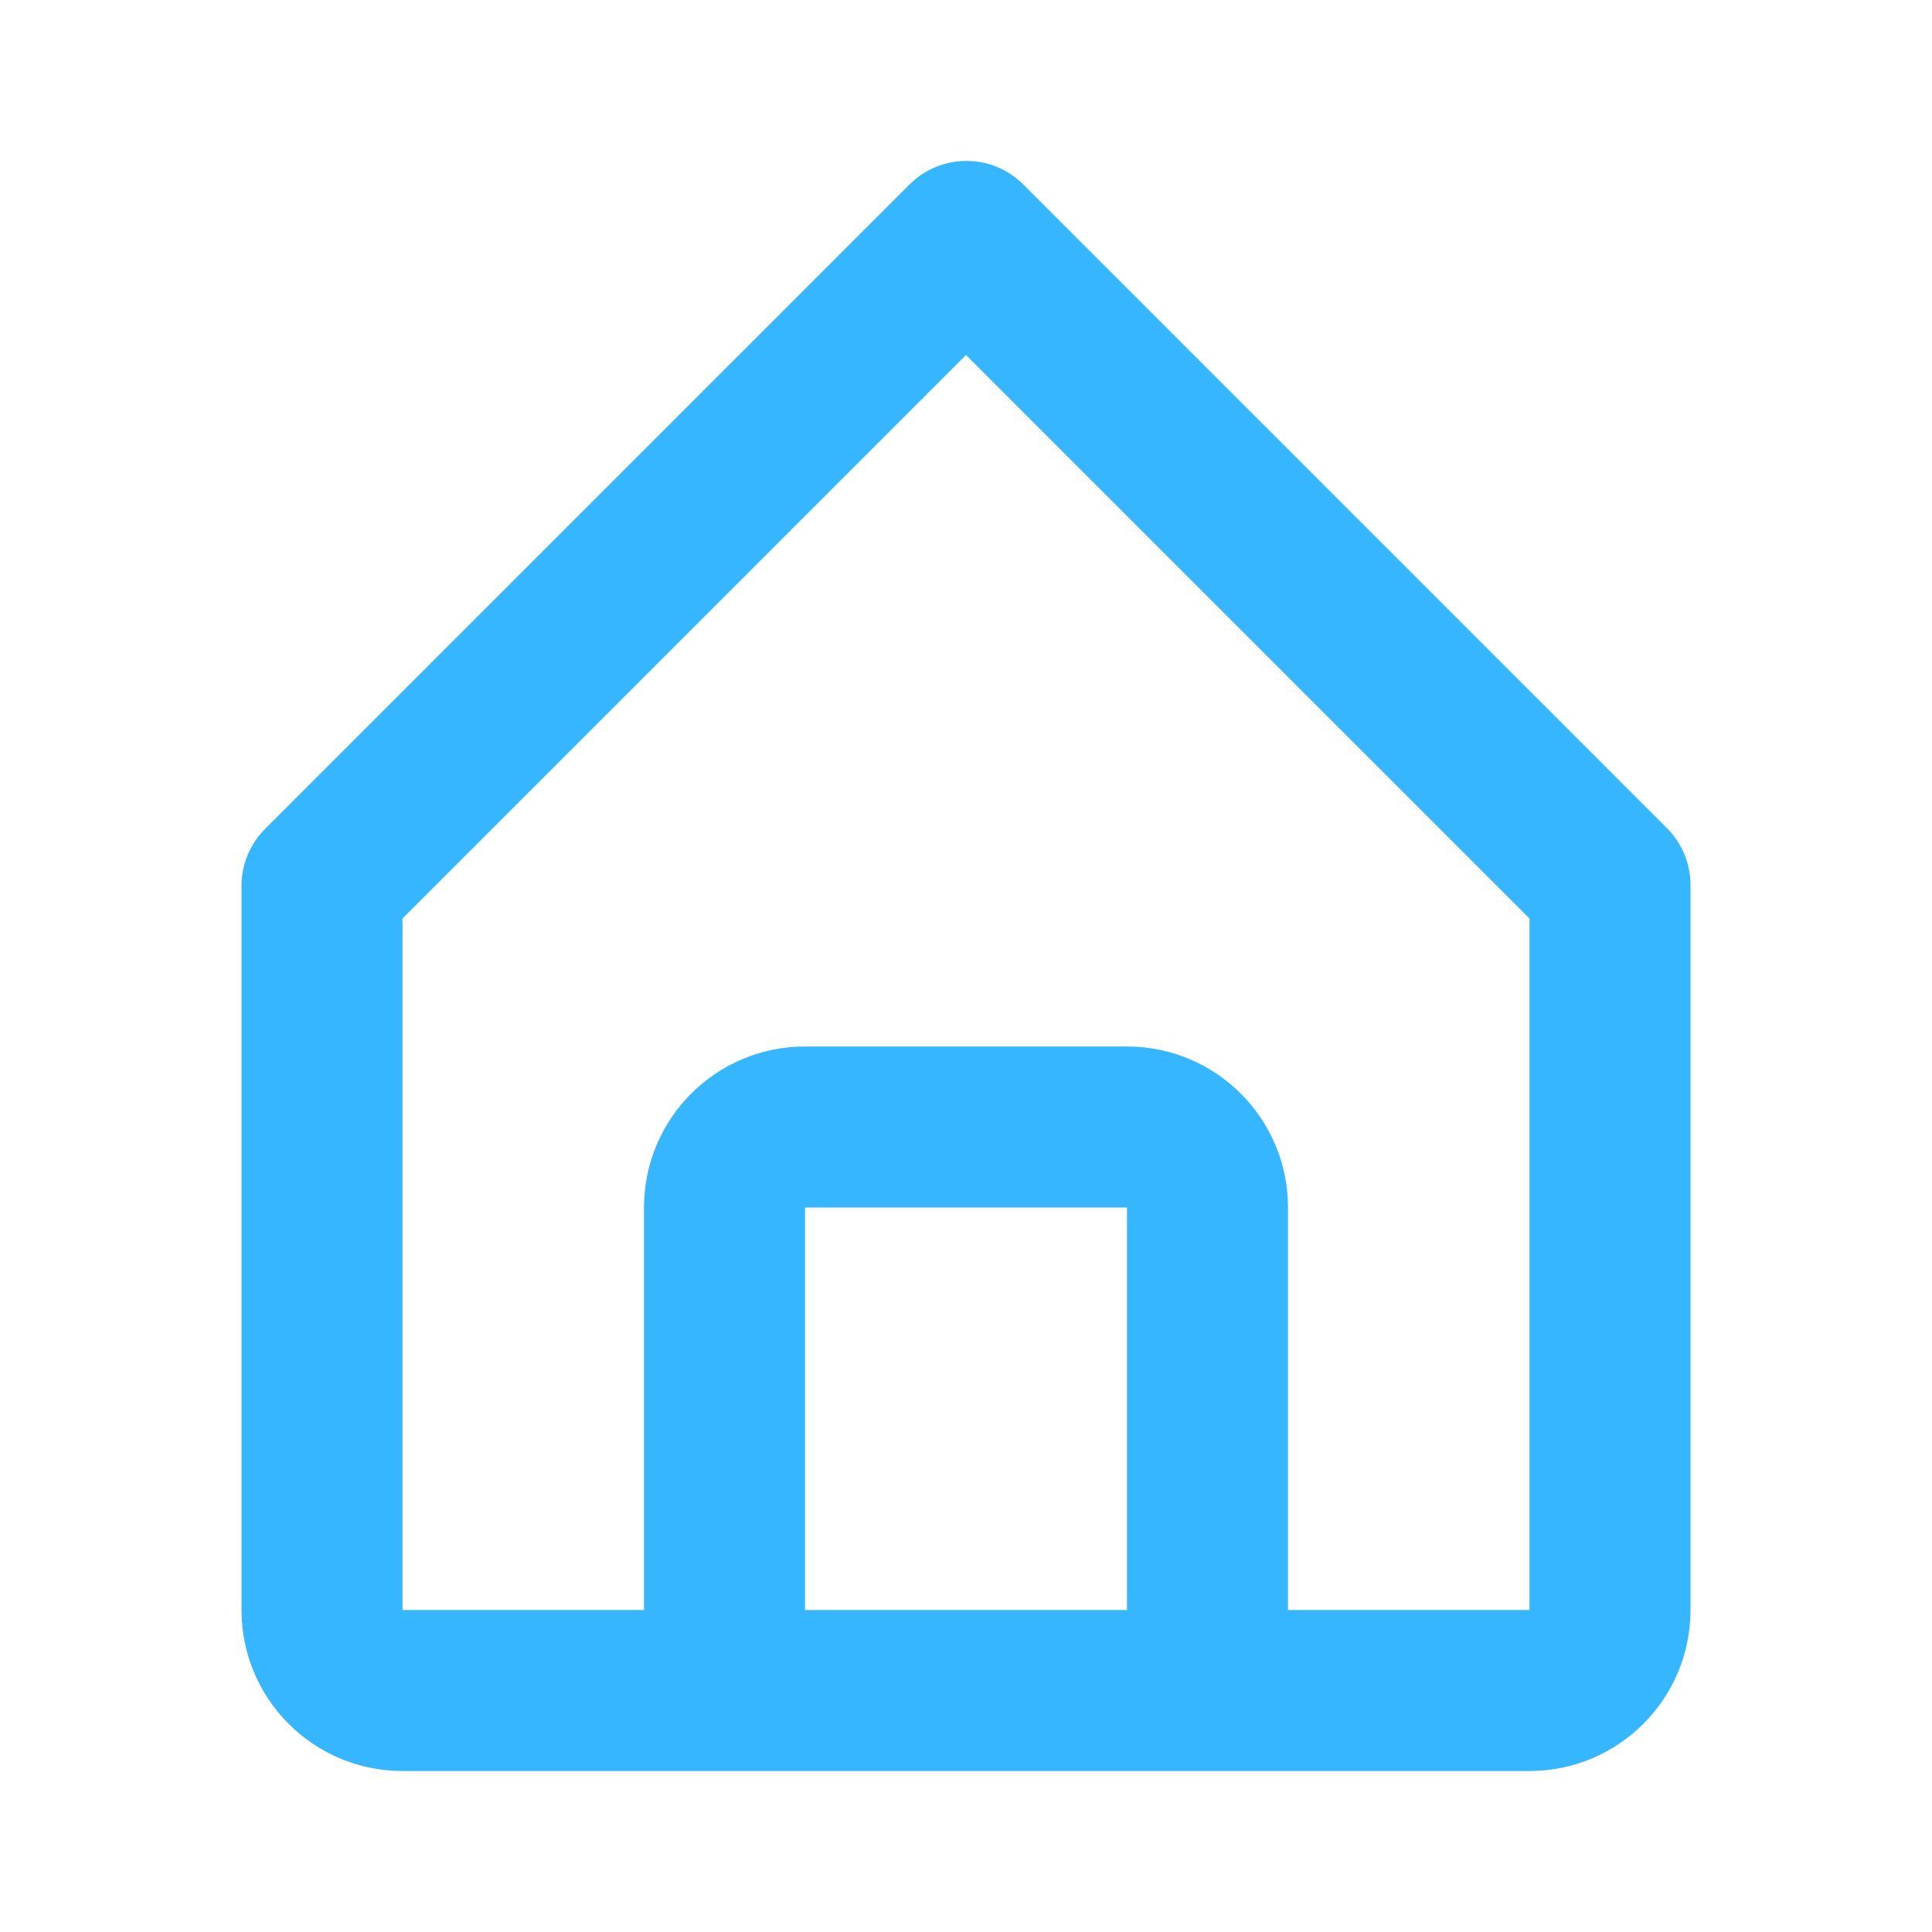
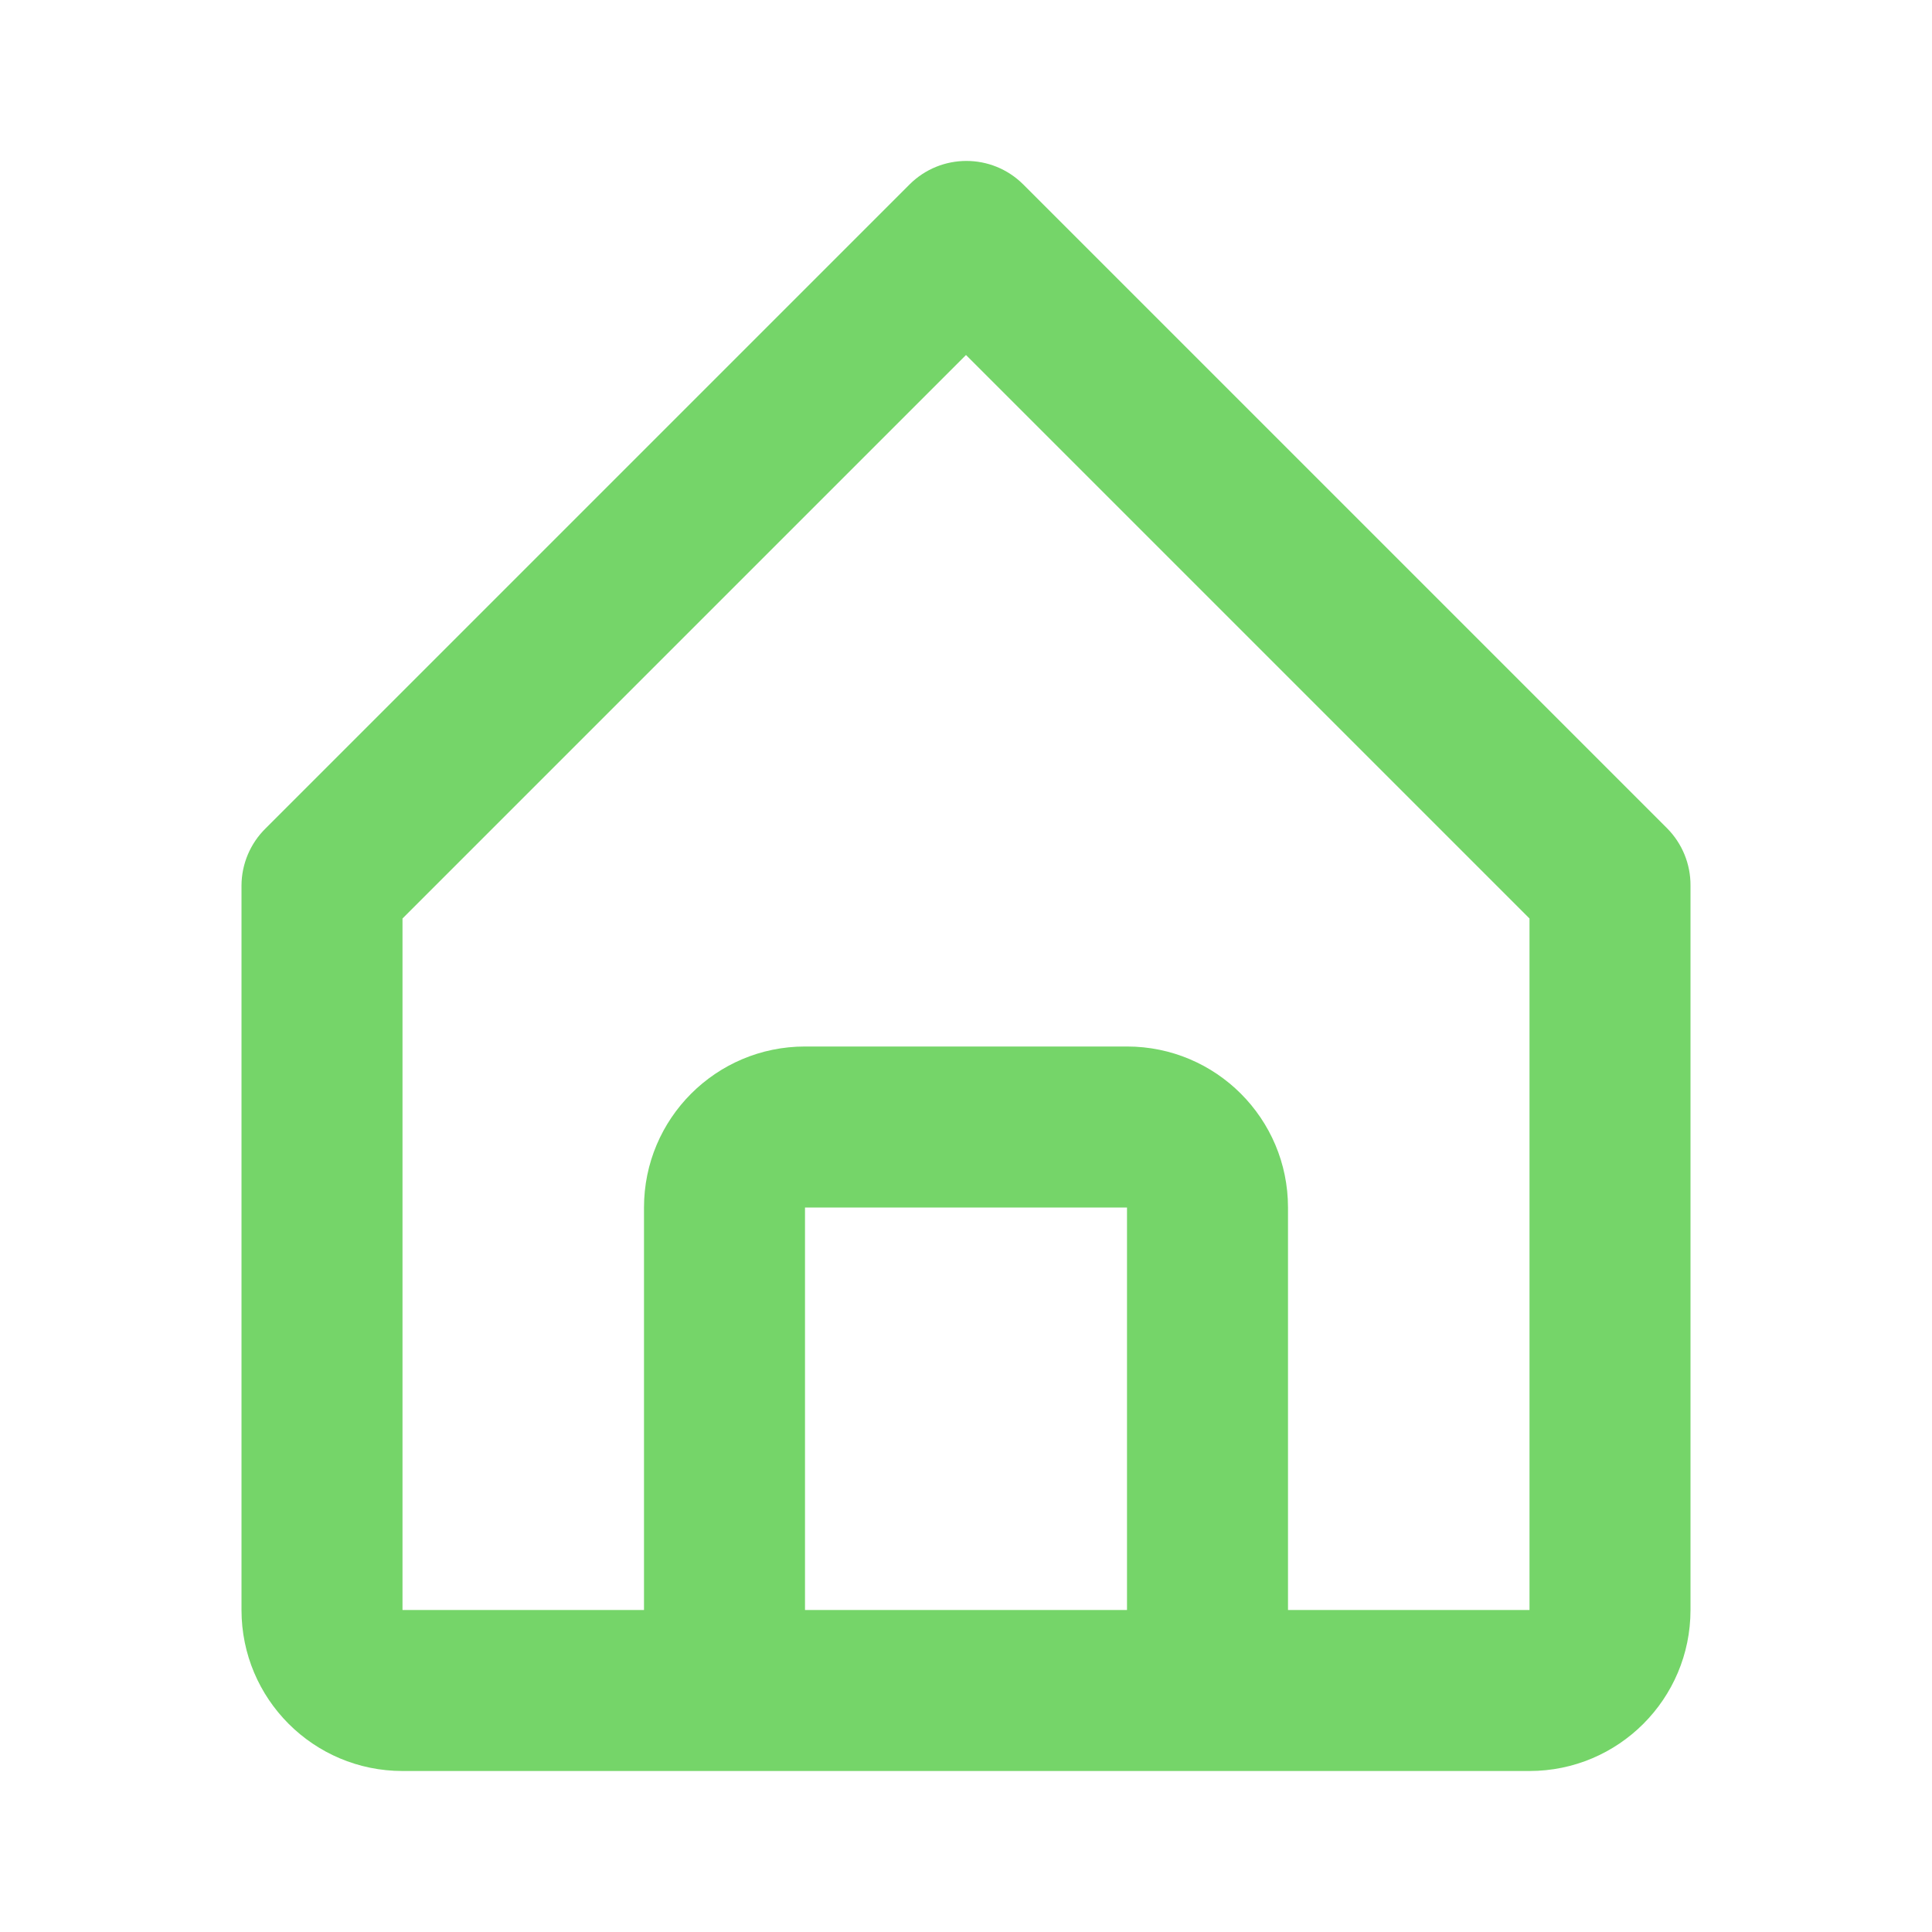
- <svg xmlns="http://www.w3.org/2000/svg" width="24" height="24" viewBox="0 0 24 24" style="fill: #36B6FF;transform: ;msFilter:;">
+ <svg xmlns="http://www.w3.org/2000/svg" width="24" height="24" viewBox="0 0 24 24" style="fill: #75d569;transform: ;msFilter:;">
  <path d="M5 22h14a2 2 0 0 0 2-2v-9a1 1 0 0 0-.29-.71l-8-8a1 1 0 0 0-1.41 0l-8 8A1 1 0 0 0 3 11v9a2 2 0 0 0 2 2zm5-2v-5h4v5zm-5-8.59 7-7 7 7V20h-3v-5a2 2 0 0 0-2-2h-4a2 2 0 0 0-2 2v5H5z" />
</svg>
